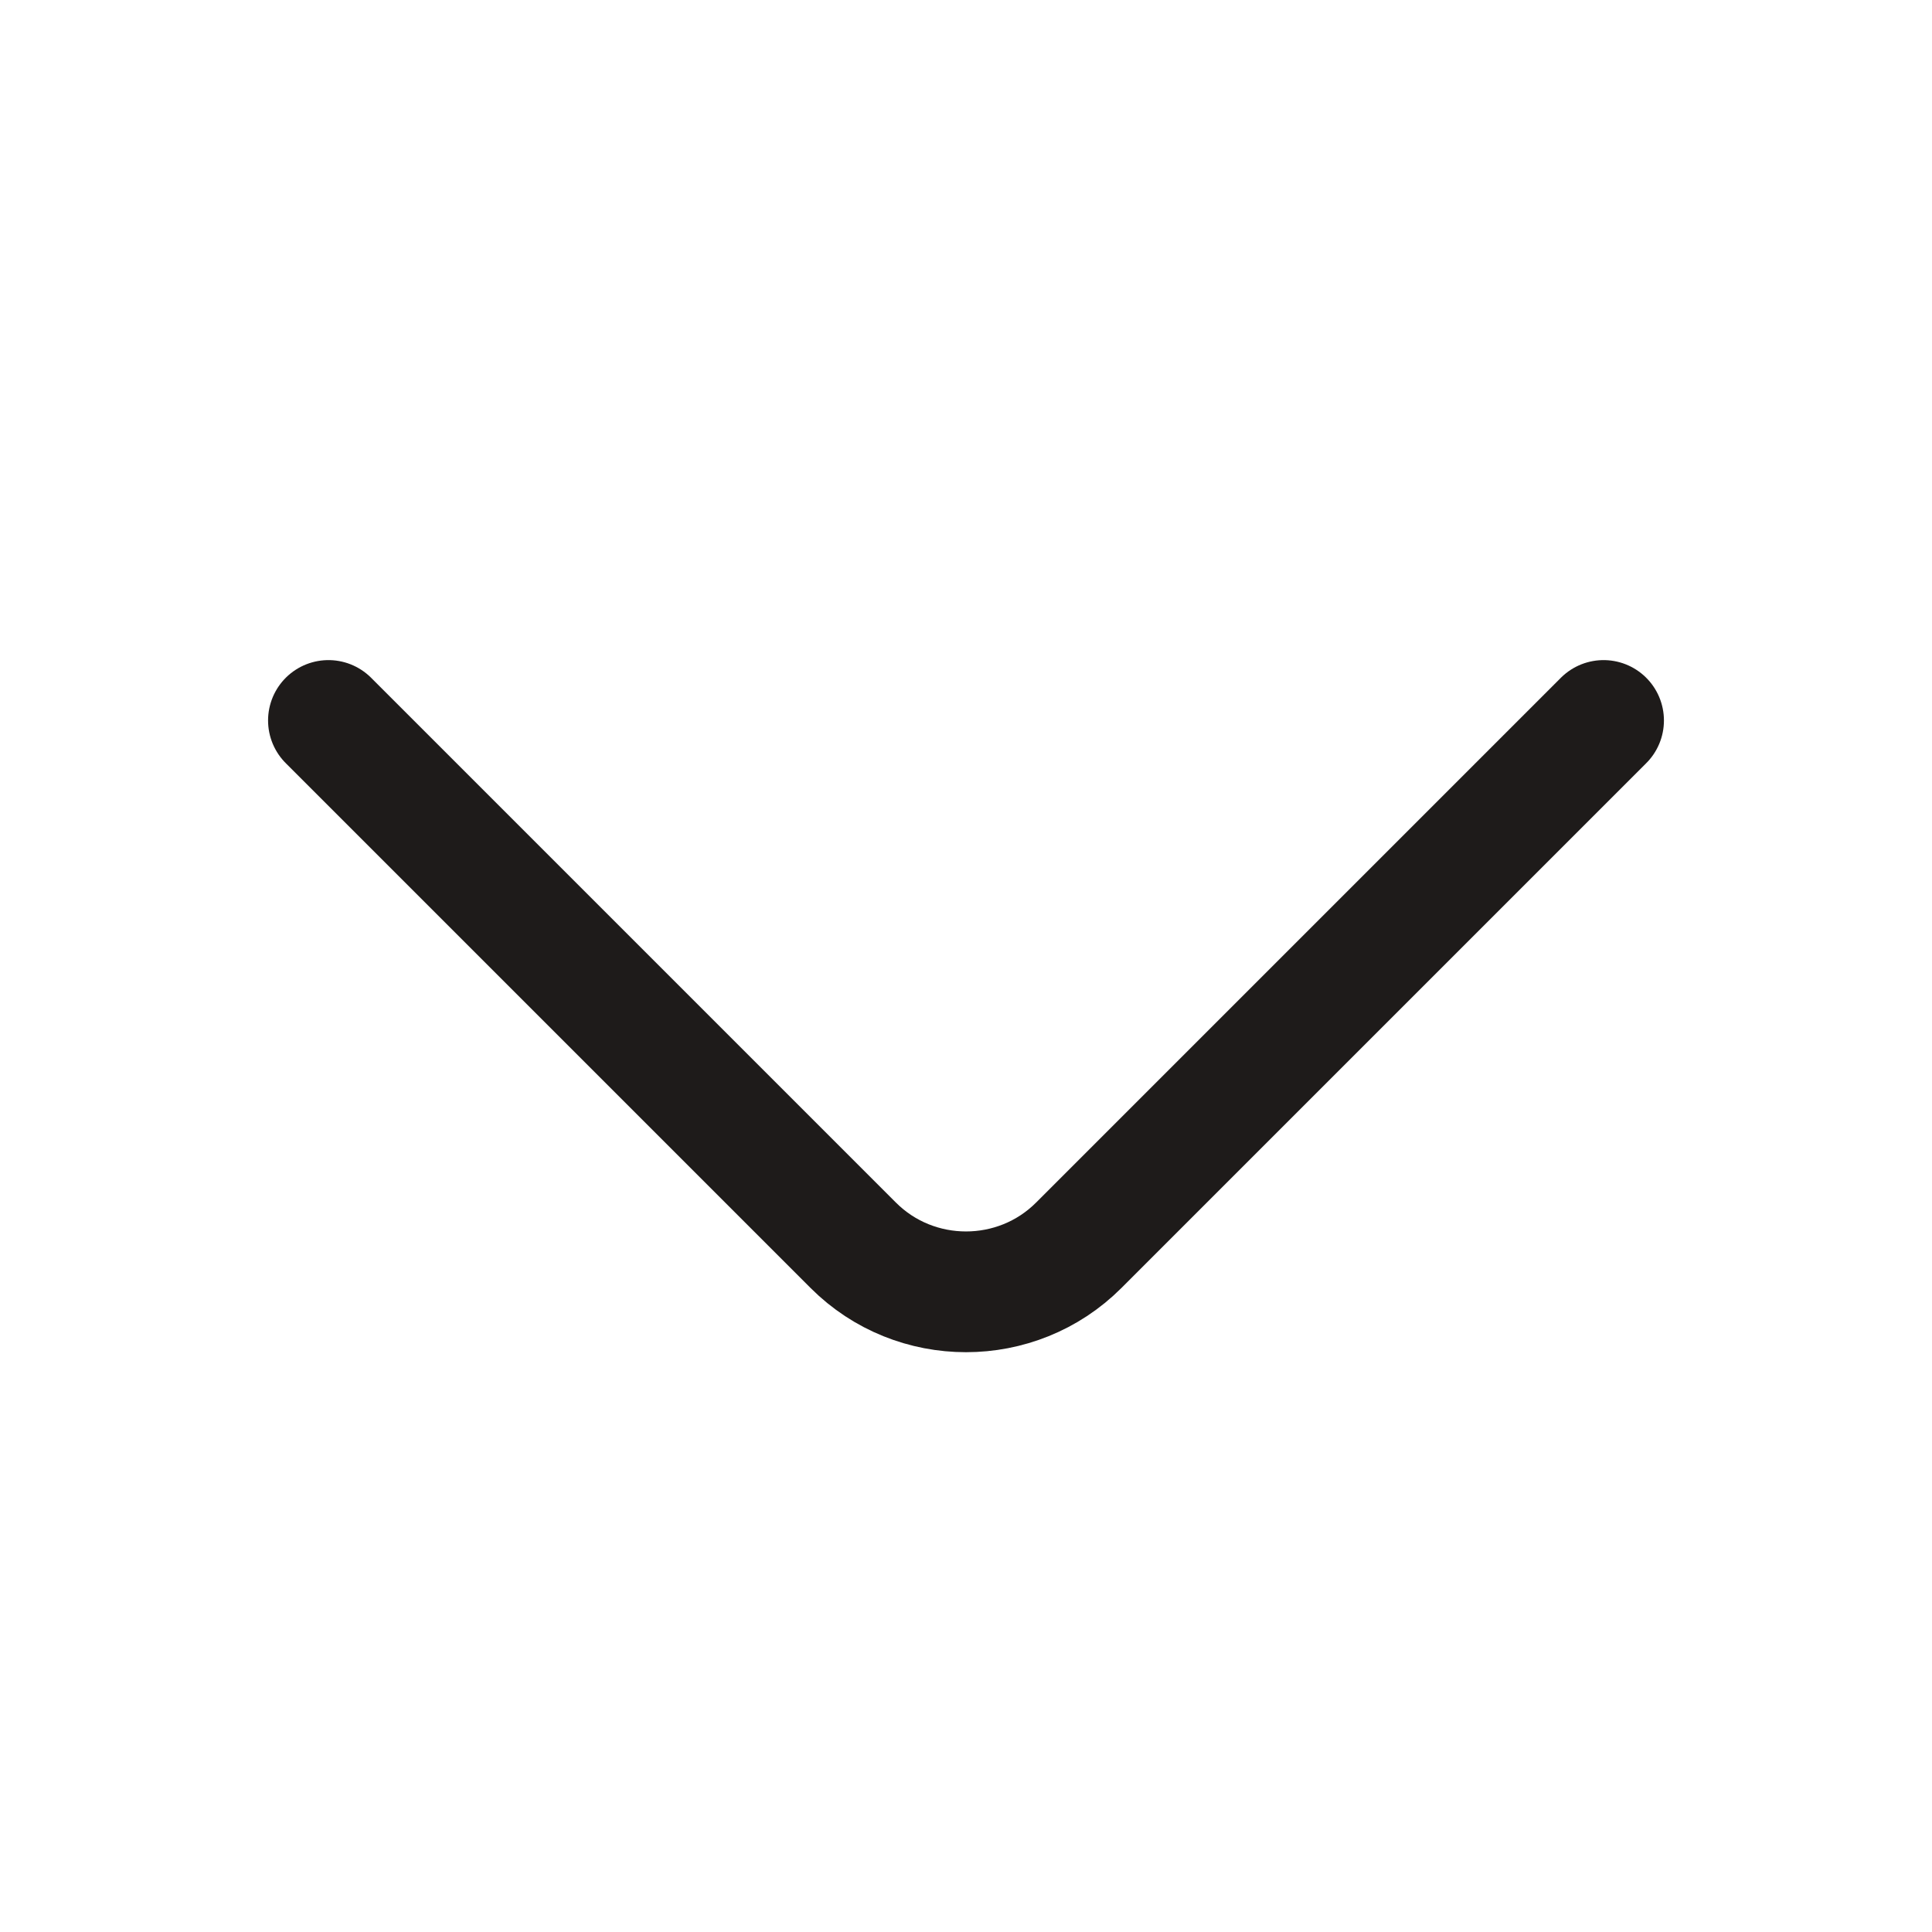
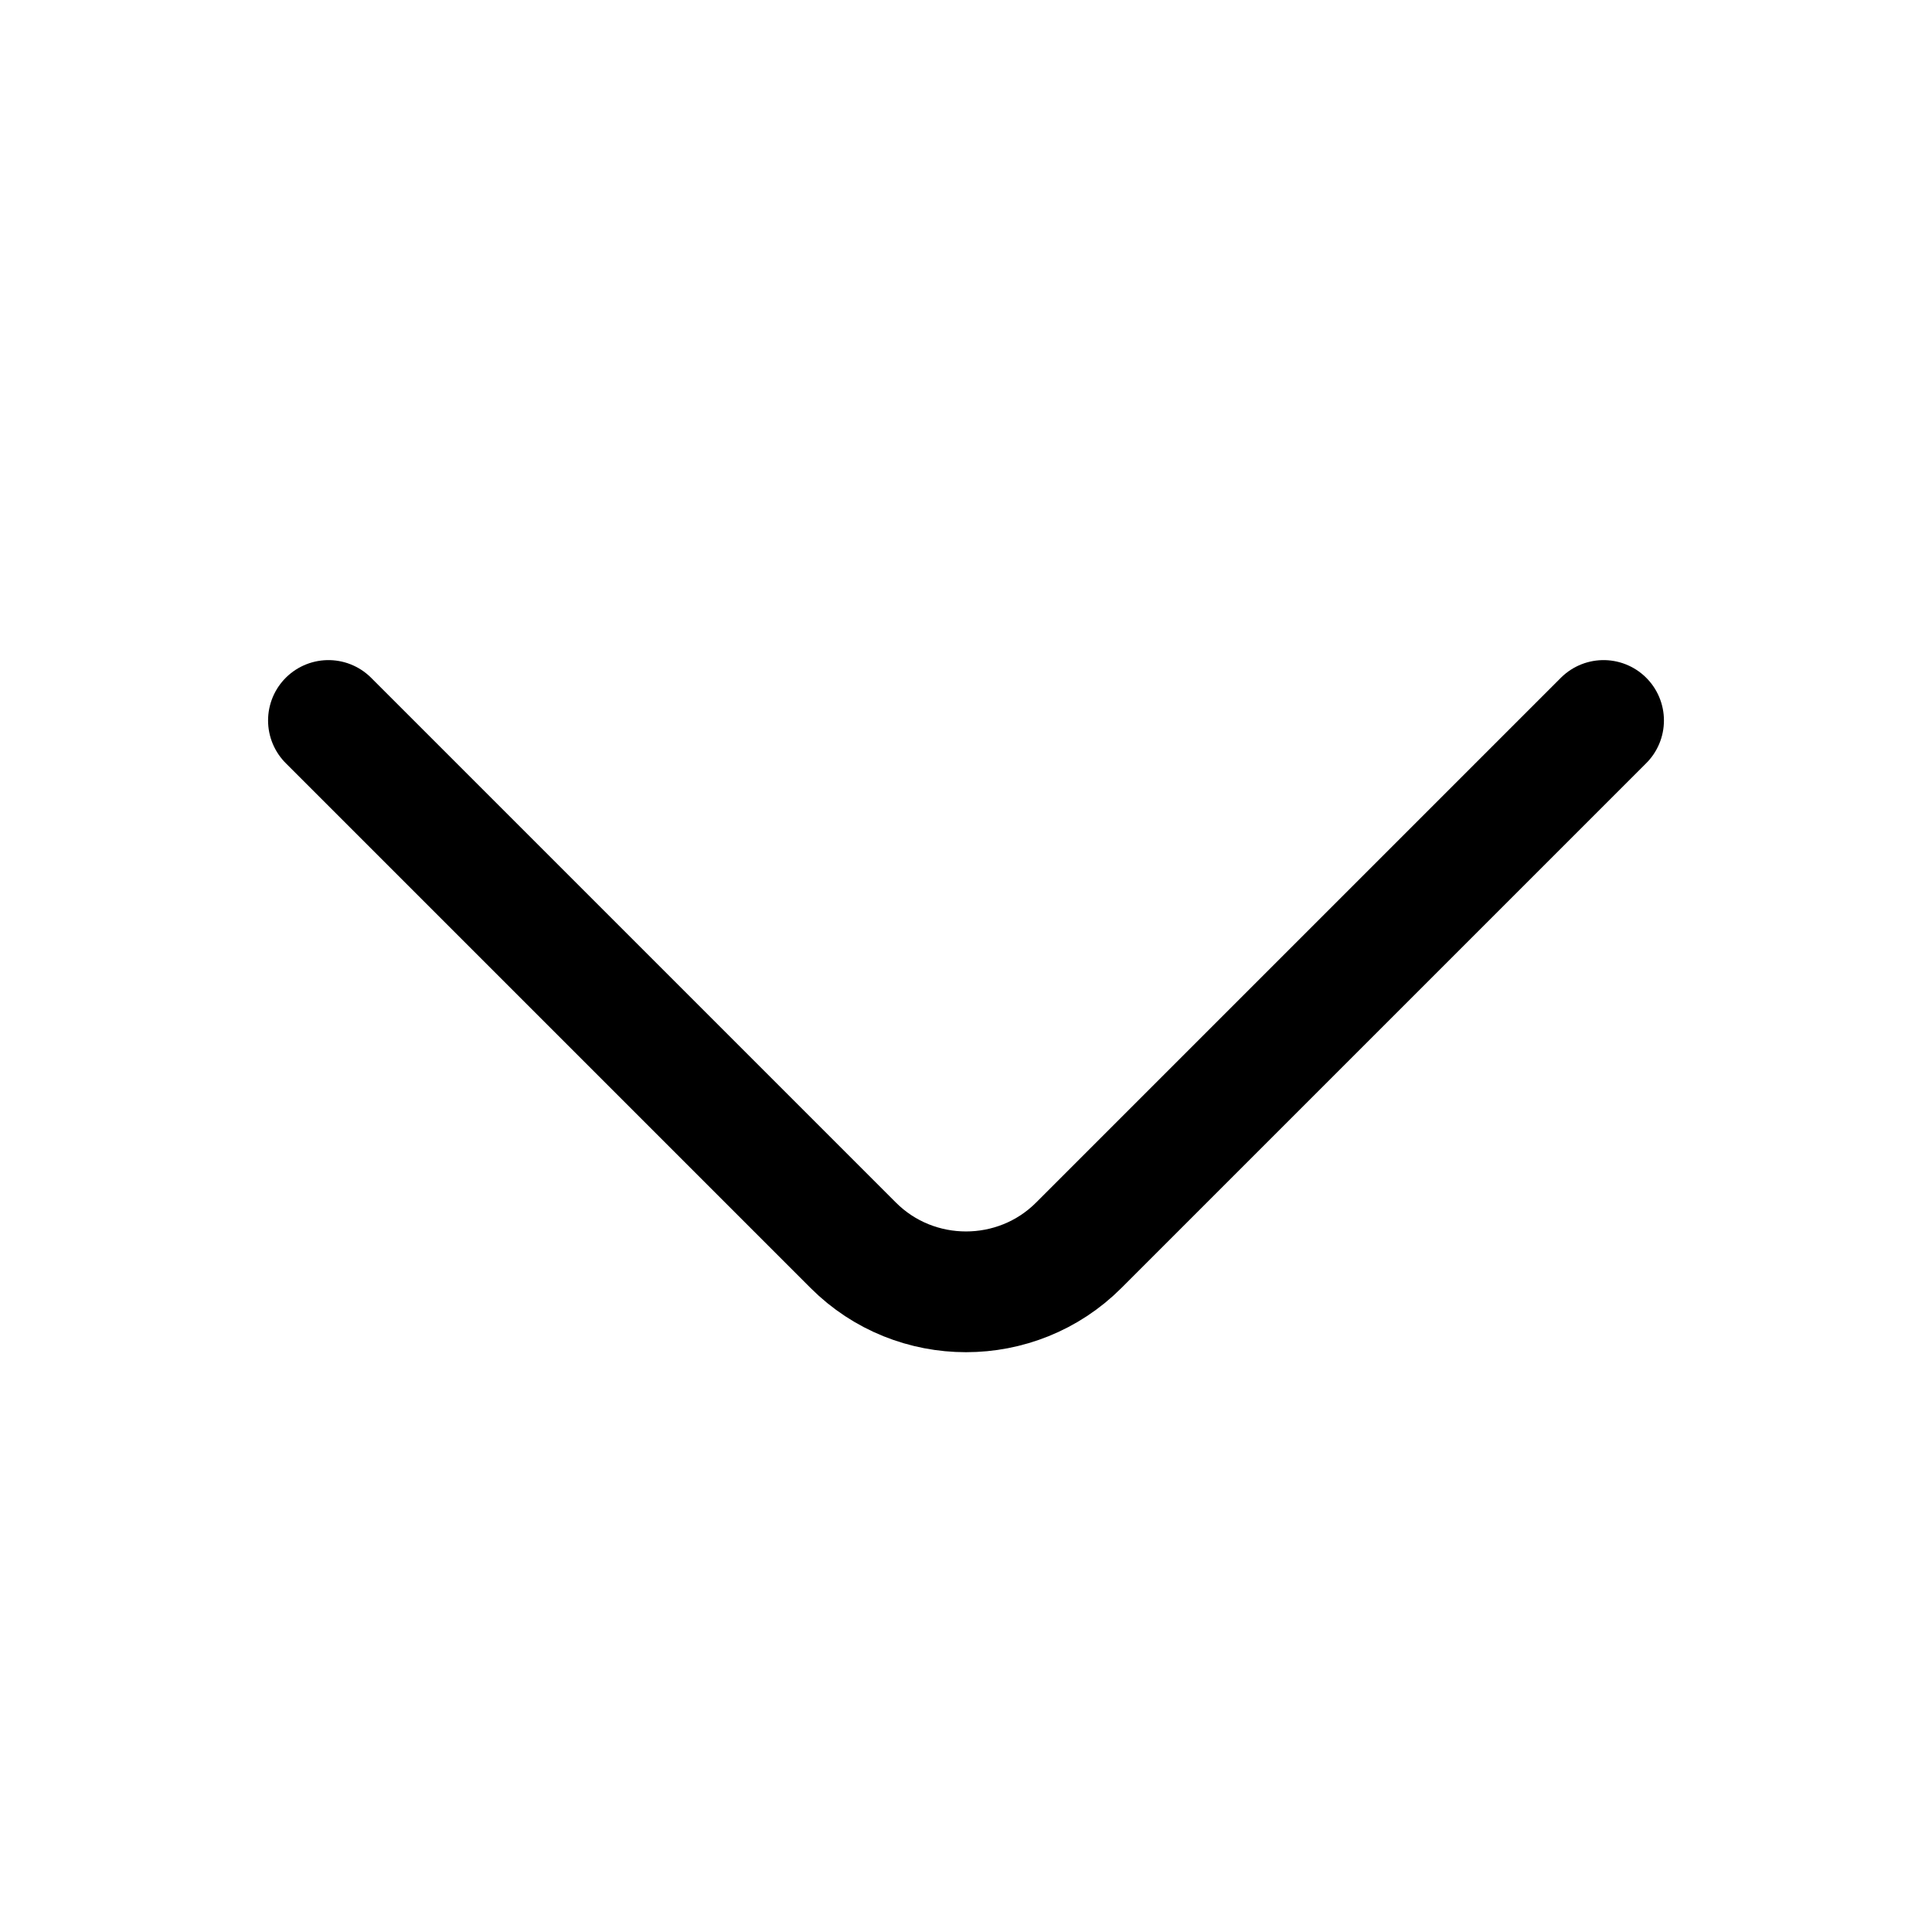
<svg xmlns="http://www.w3.org/2000/svg" width="24" height="24" viewBox="0 0 24 24" fill="none">
-   <path d="M19.92 8.95L13.4 15.47C12.63 16.24 11.37 16.24 10.6 15.47L4.08 8.95" stroke="#1E1B1A" stroke-width="1.5" stroke-miterlimit="10" stroke-linecap="round" stroke-linejoin="round" />
+   <path d="M19.92 8.95L13.4 15.47C12.63 16.24 11.37 16.24 10.6 15.47L4.08 8.95" stroke="currentColor" stroke-width="1.5" stroke-miterlimit="10" stroke-linecap="round" stroke-linejoin="round" />
</svg>
